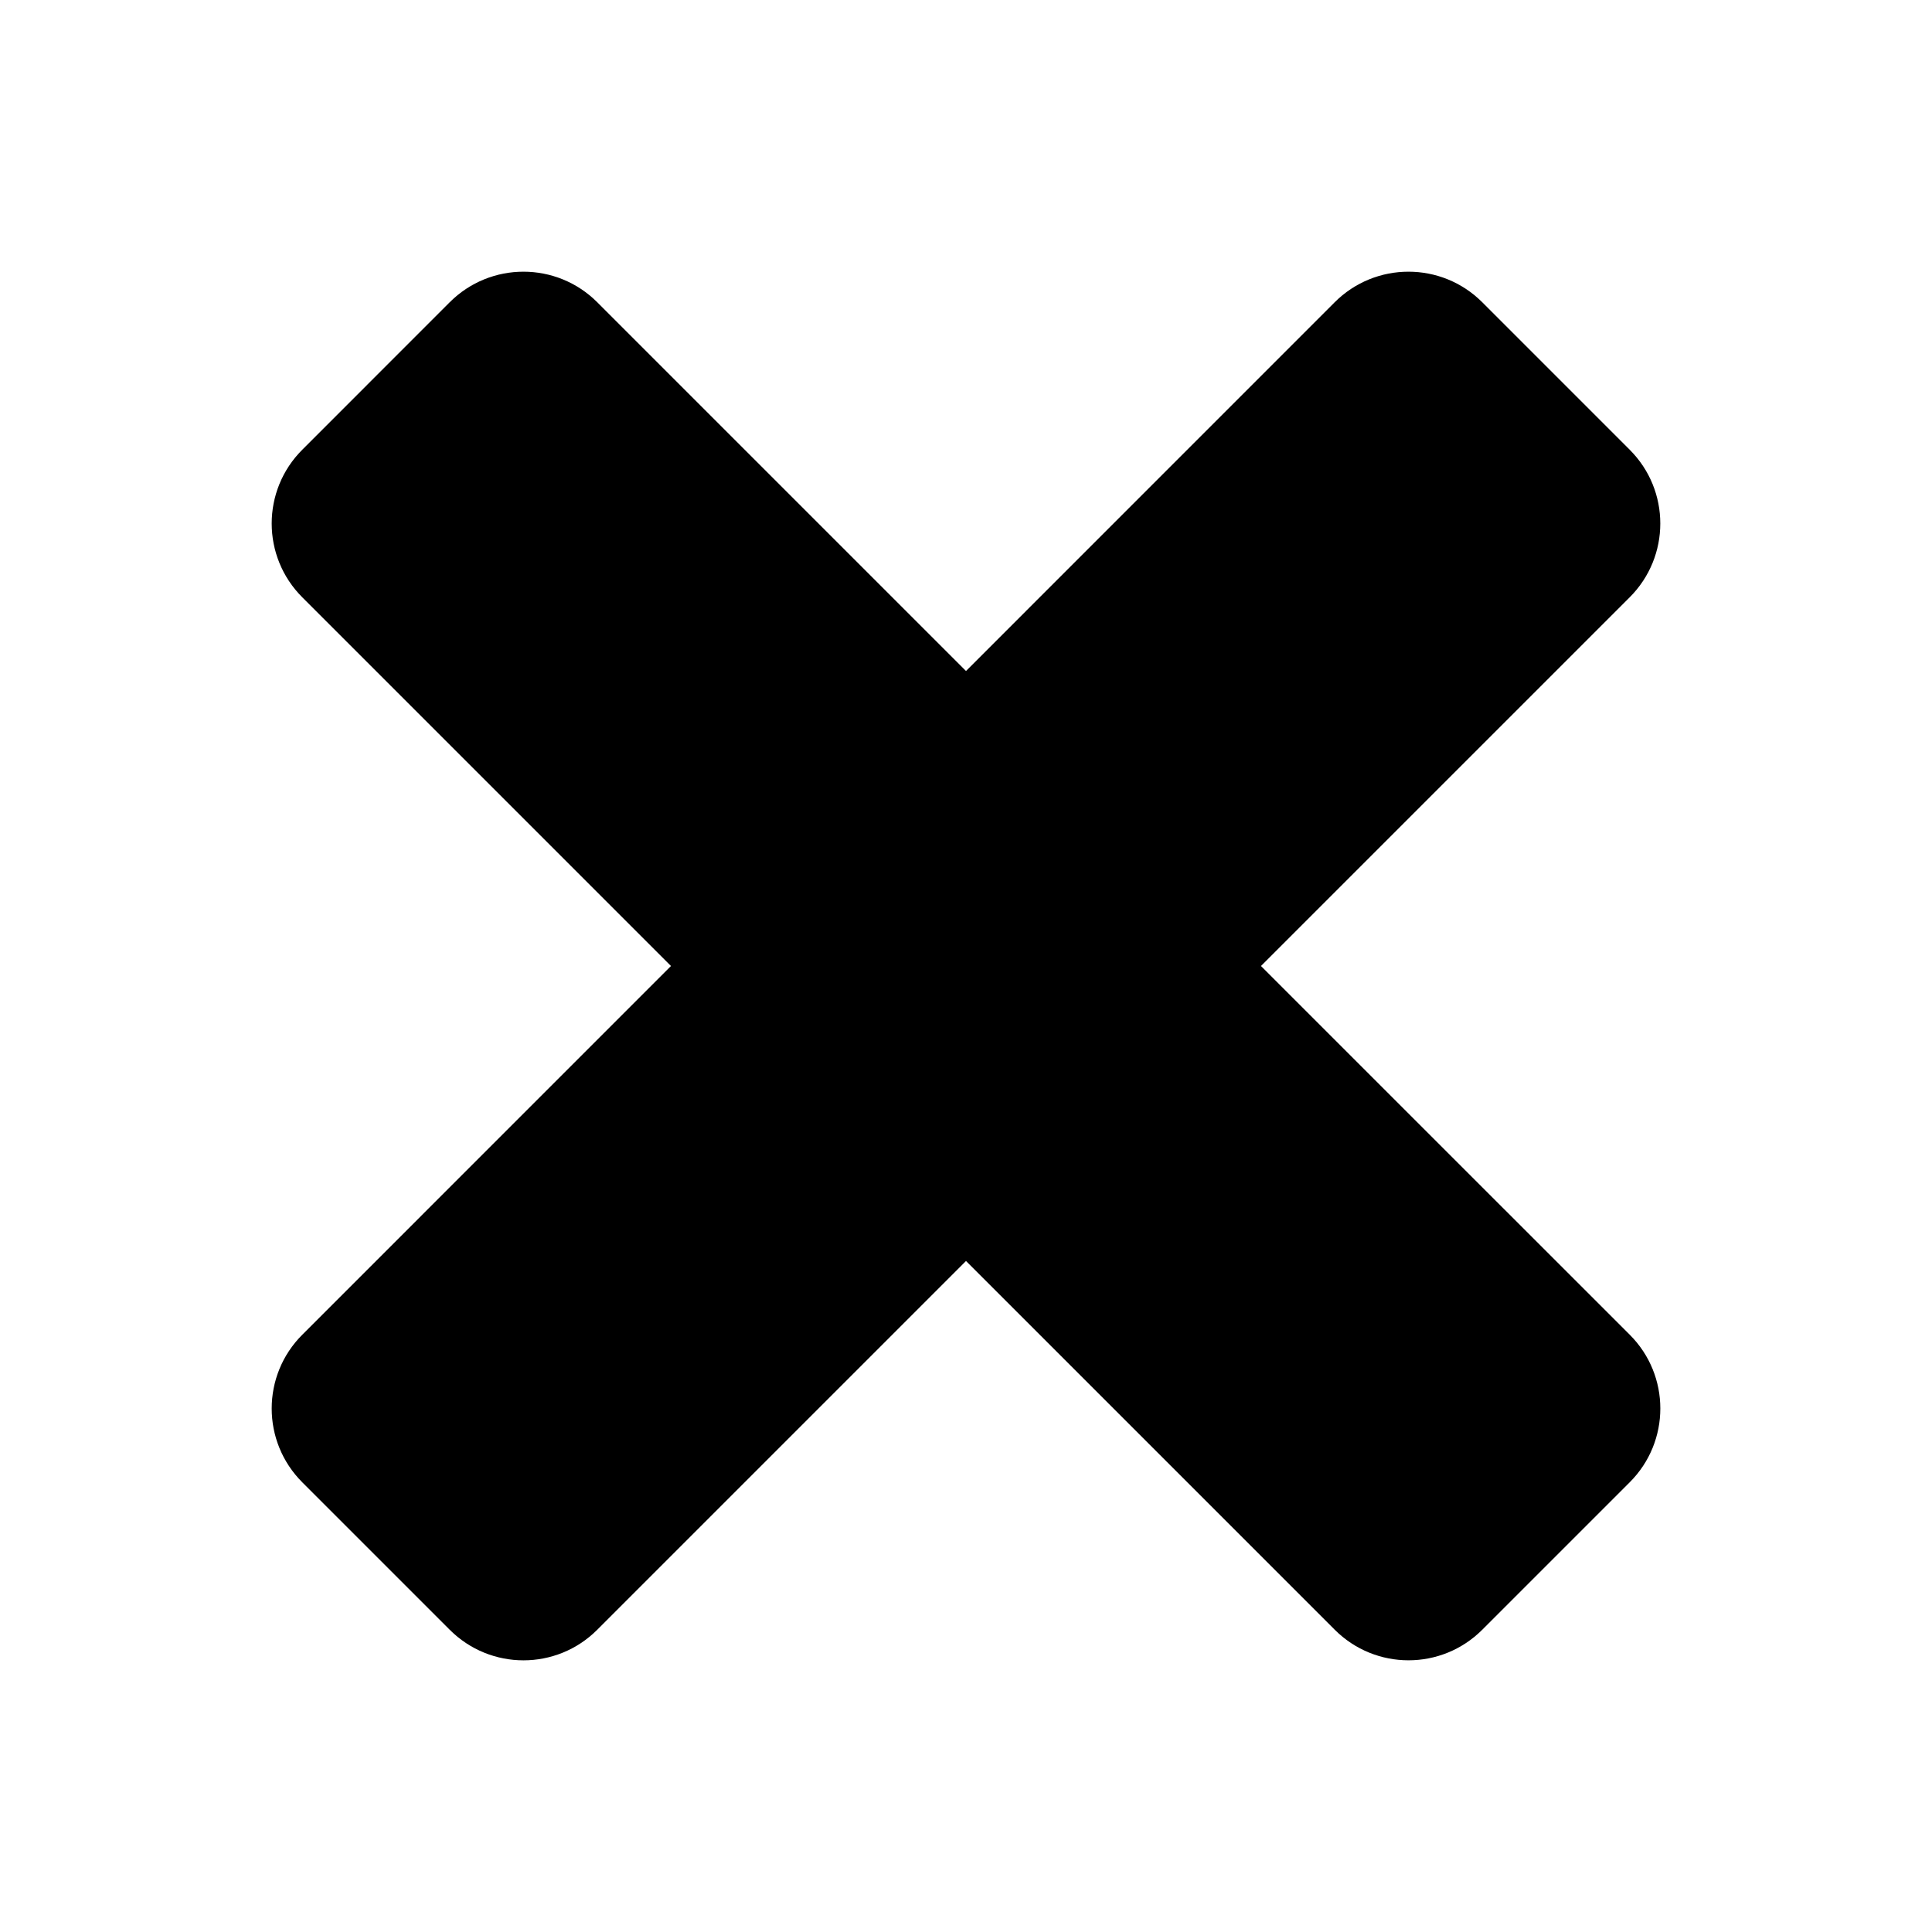
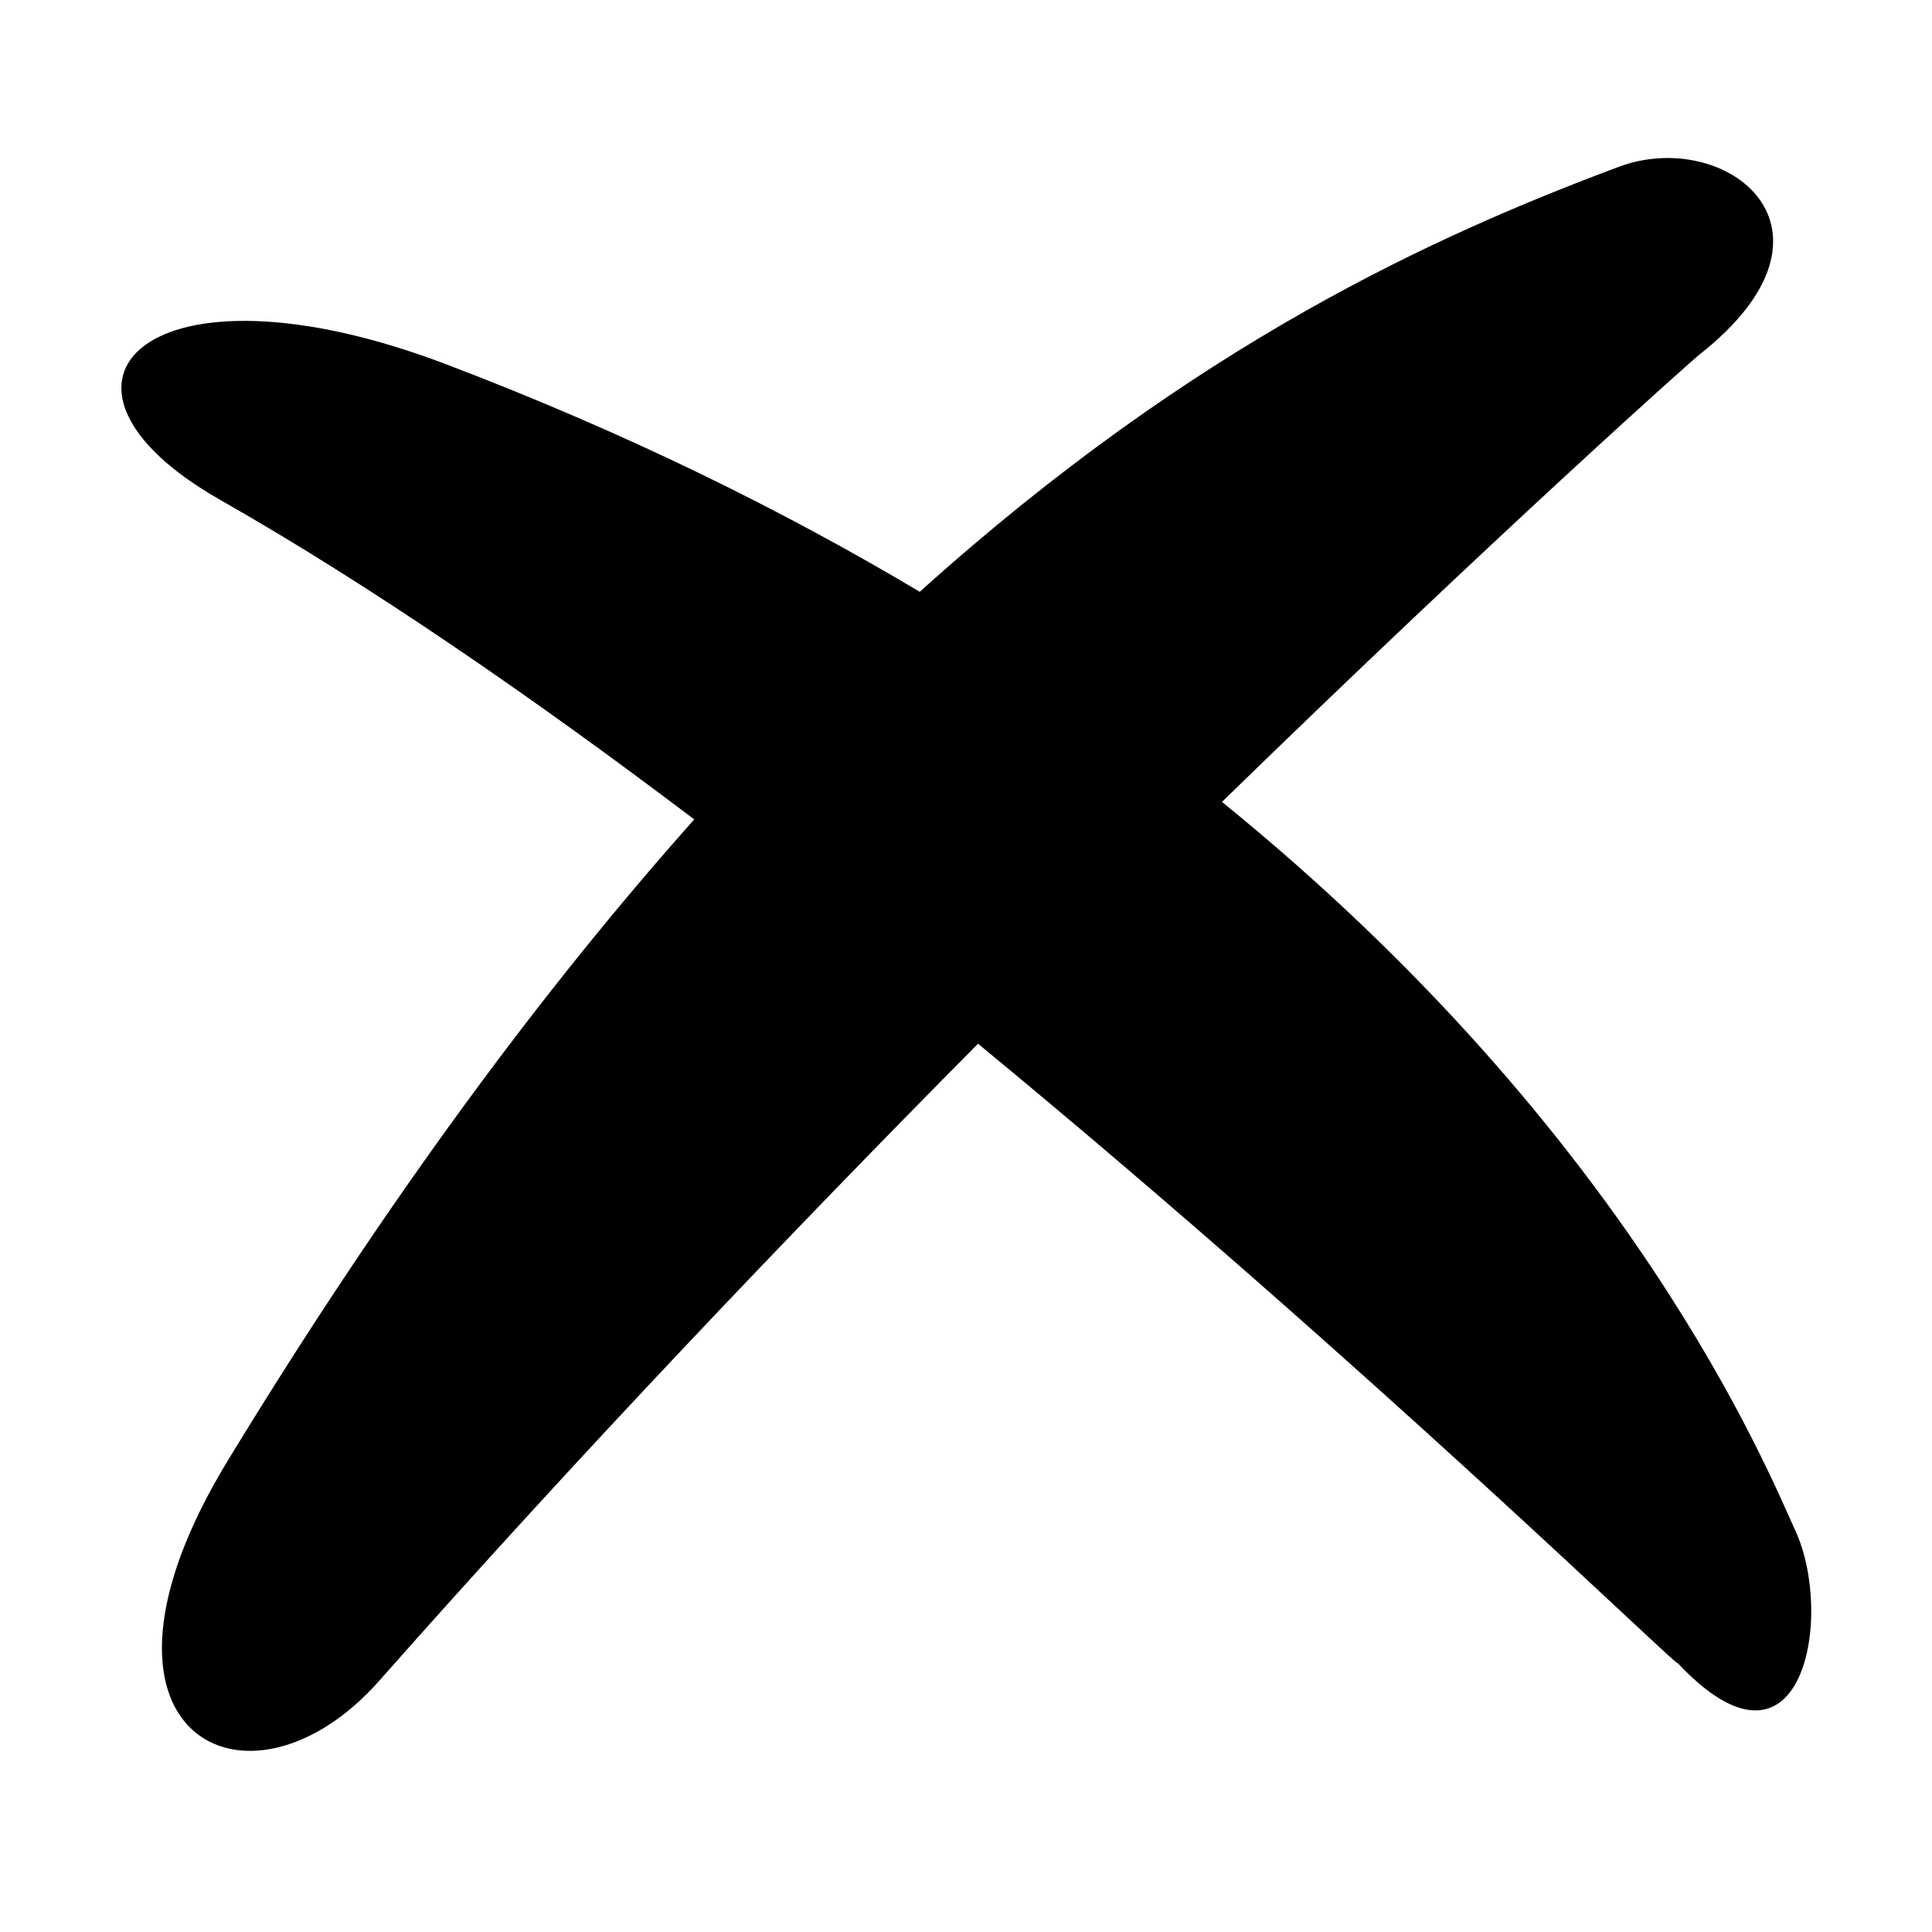
<svg xmlns="http://www.w3.org/2000/svg" width="64" height="64" viewBox="0 0 64 64">
-   <path d="M41.771,32l12.216-12.215c1.35-1.351,1.35-3.537,0-4.886l-4.886-4.887         c-1.349-1.349-3.537-1.349-4.887,0L32,22.228L19.784,10.012c-1.35-1.349-3.537-1.349-4.886,0l-4.886,4.887         c-1.349,1.349-1.349,3.536,0,4.886L22.227,32L10.012,44.216c-1.349,1.349-1.349,3.536,0,4.886l4.886,4.886         c1.349,1.35,3.537,1.35,4.886,0L32,41.772l12.215,12.215c1.35,1.35,3.538,1.35,4.887,0l4.886-4.886c1.35-1.35,1.35-3.537,0-4.886         L41.771,32z" />
+   <path d="M55.478,54.984c0.04,0.04,0.069,0.08,0.08,0.09c0.39,0.53-10.09-9.73-23.16-20.5c-6.26,6.32-13.14,13.53-19.84,21.109         c-4.36,4.931-10.54,1.761-5-7.319c5.35-8.78,10.53-15.71,15.44-21.22c-5.3-4.01-10.7-7.74-15.73-10.6         c-6.74-3.85-2.39-8.25,7.53-4.47c5.96,2.27,11.14,4.83,15.67,7.53c9.17-8.26,17.13-11.82,23.16-14.08         c3.551-1.32,7.94,2.07,2.67,6.22c-0.27,0.21-6.72,5.96-15.819,14.82c13.6,11.03,18.08,22.15,18.99,24.13         c1.319,2.85,0.239,8.81-3.91,4.38C55.537,55.044,55.508,55.014,55.478,54.984z" />
</svg>
